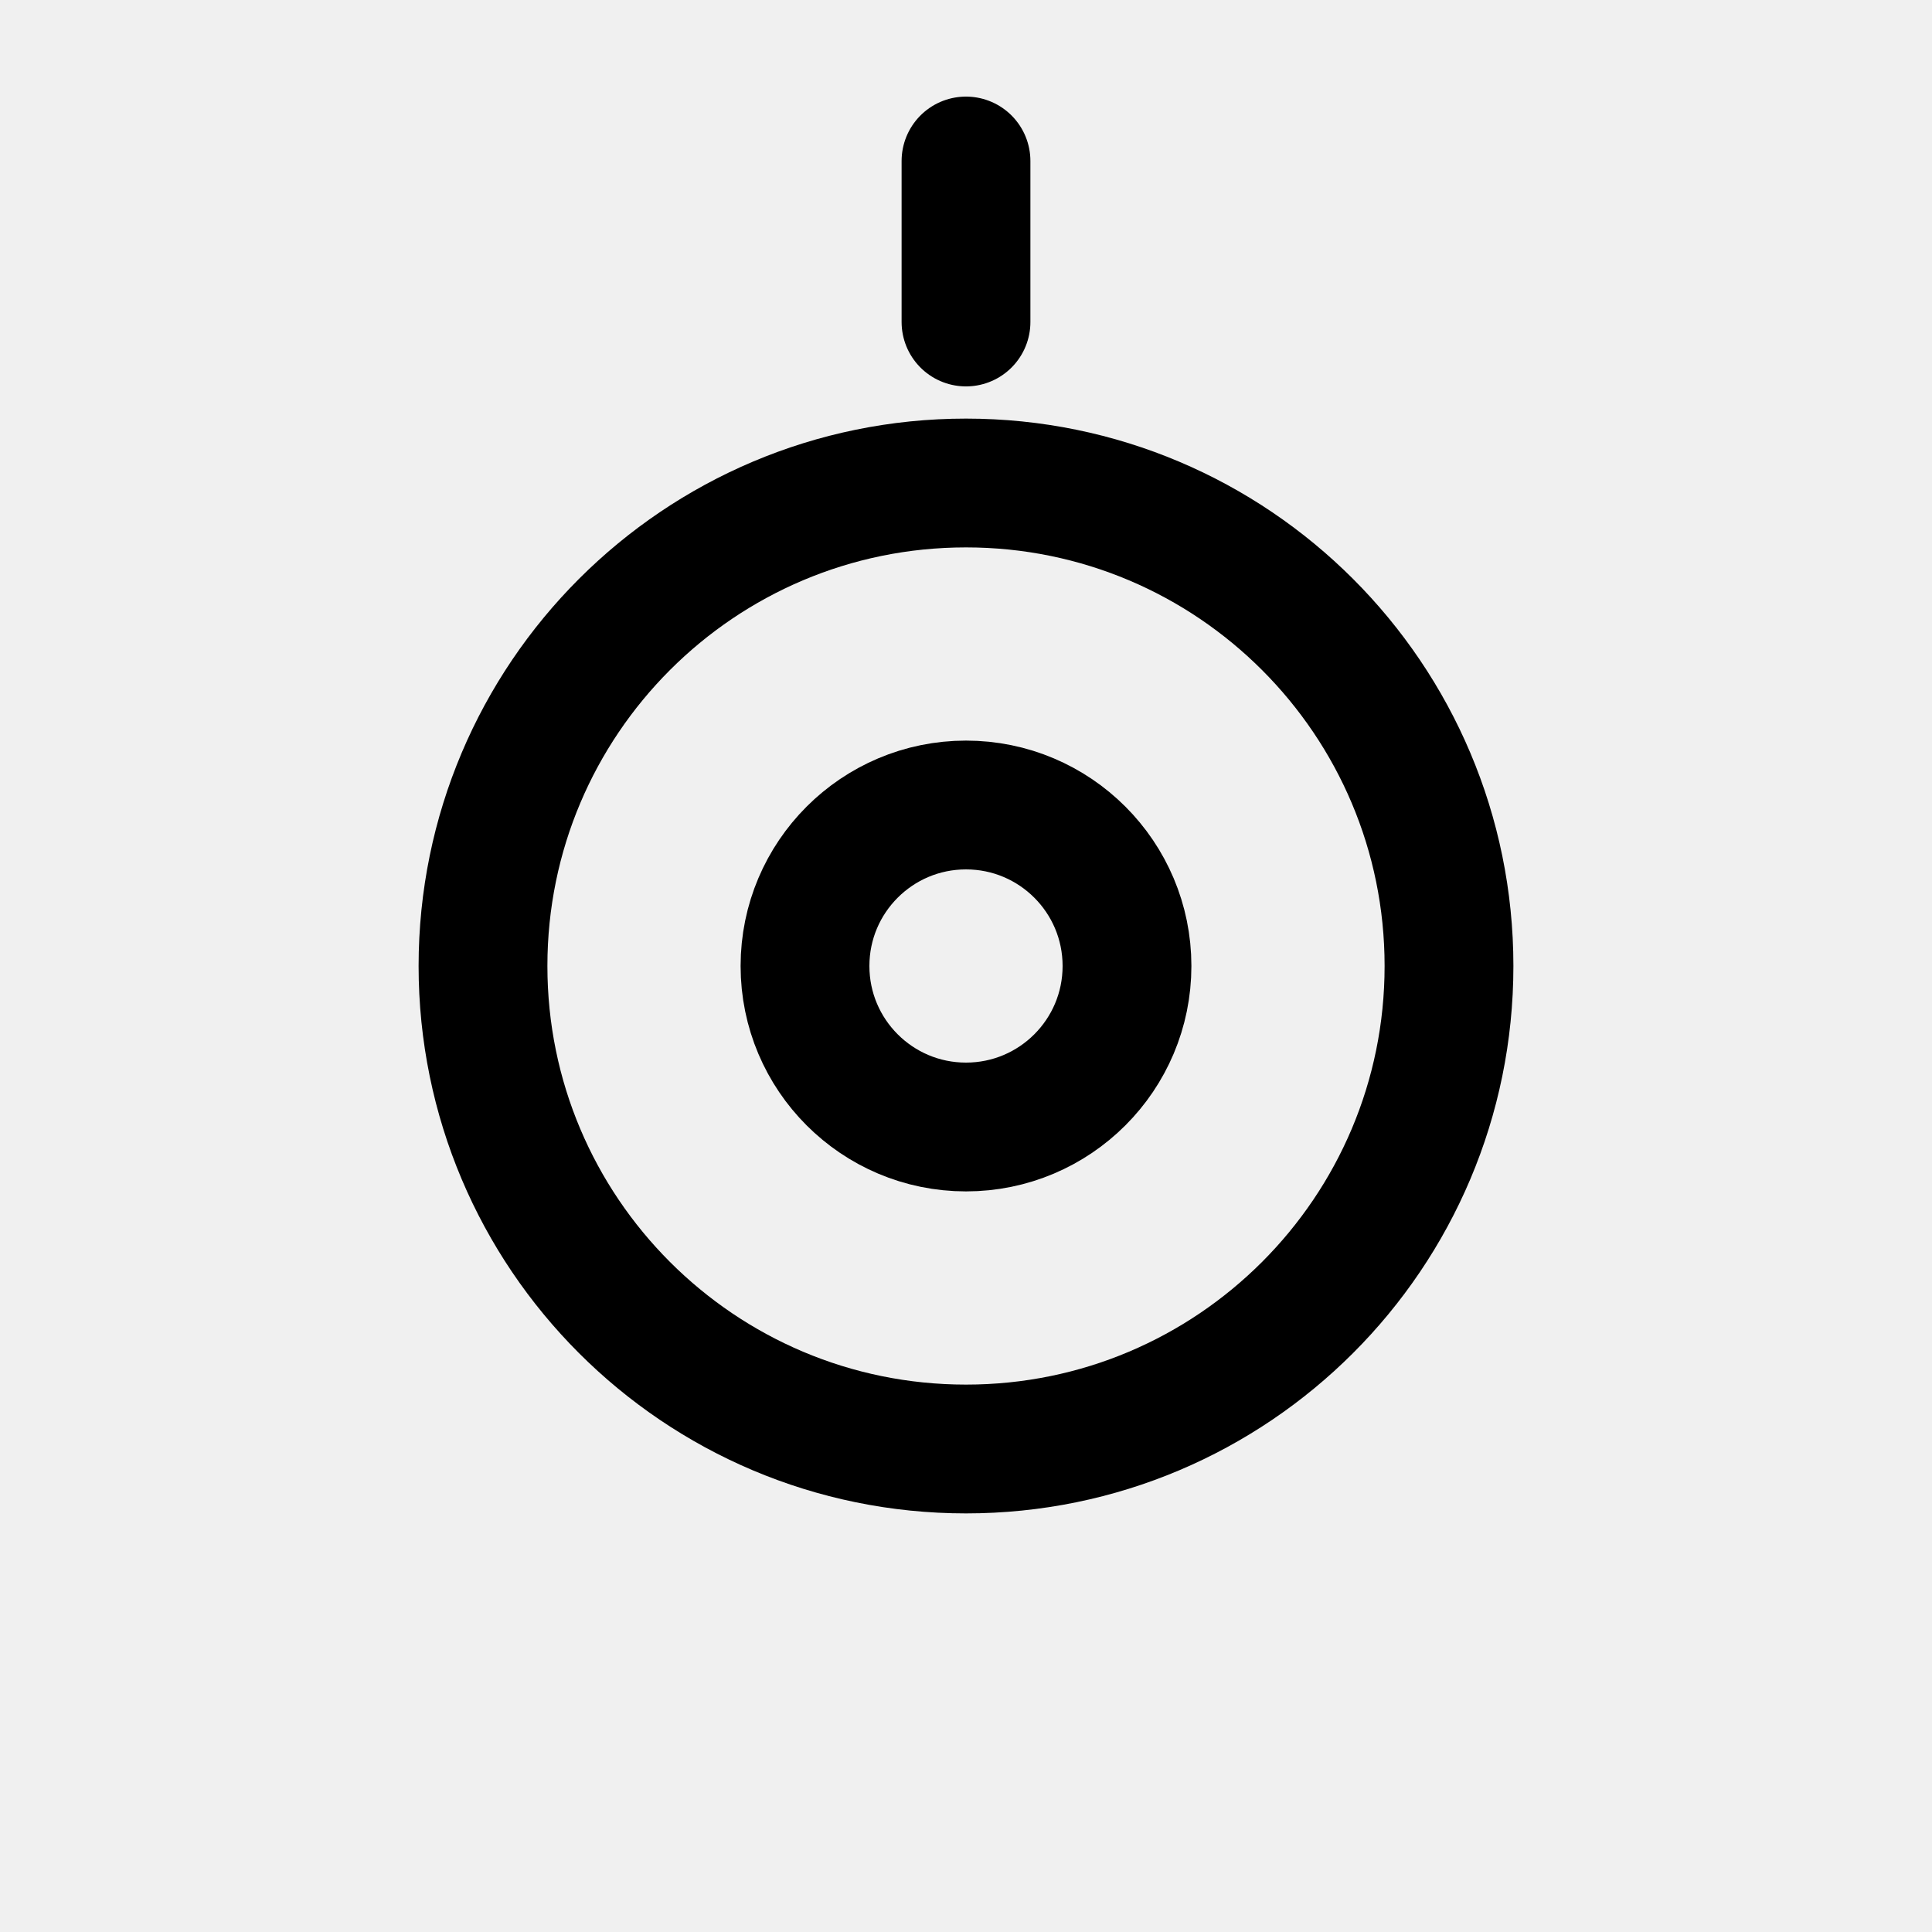
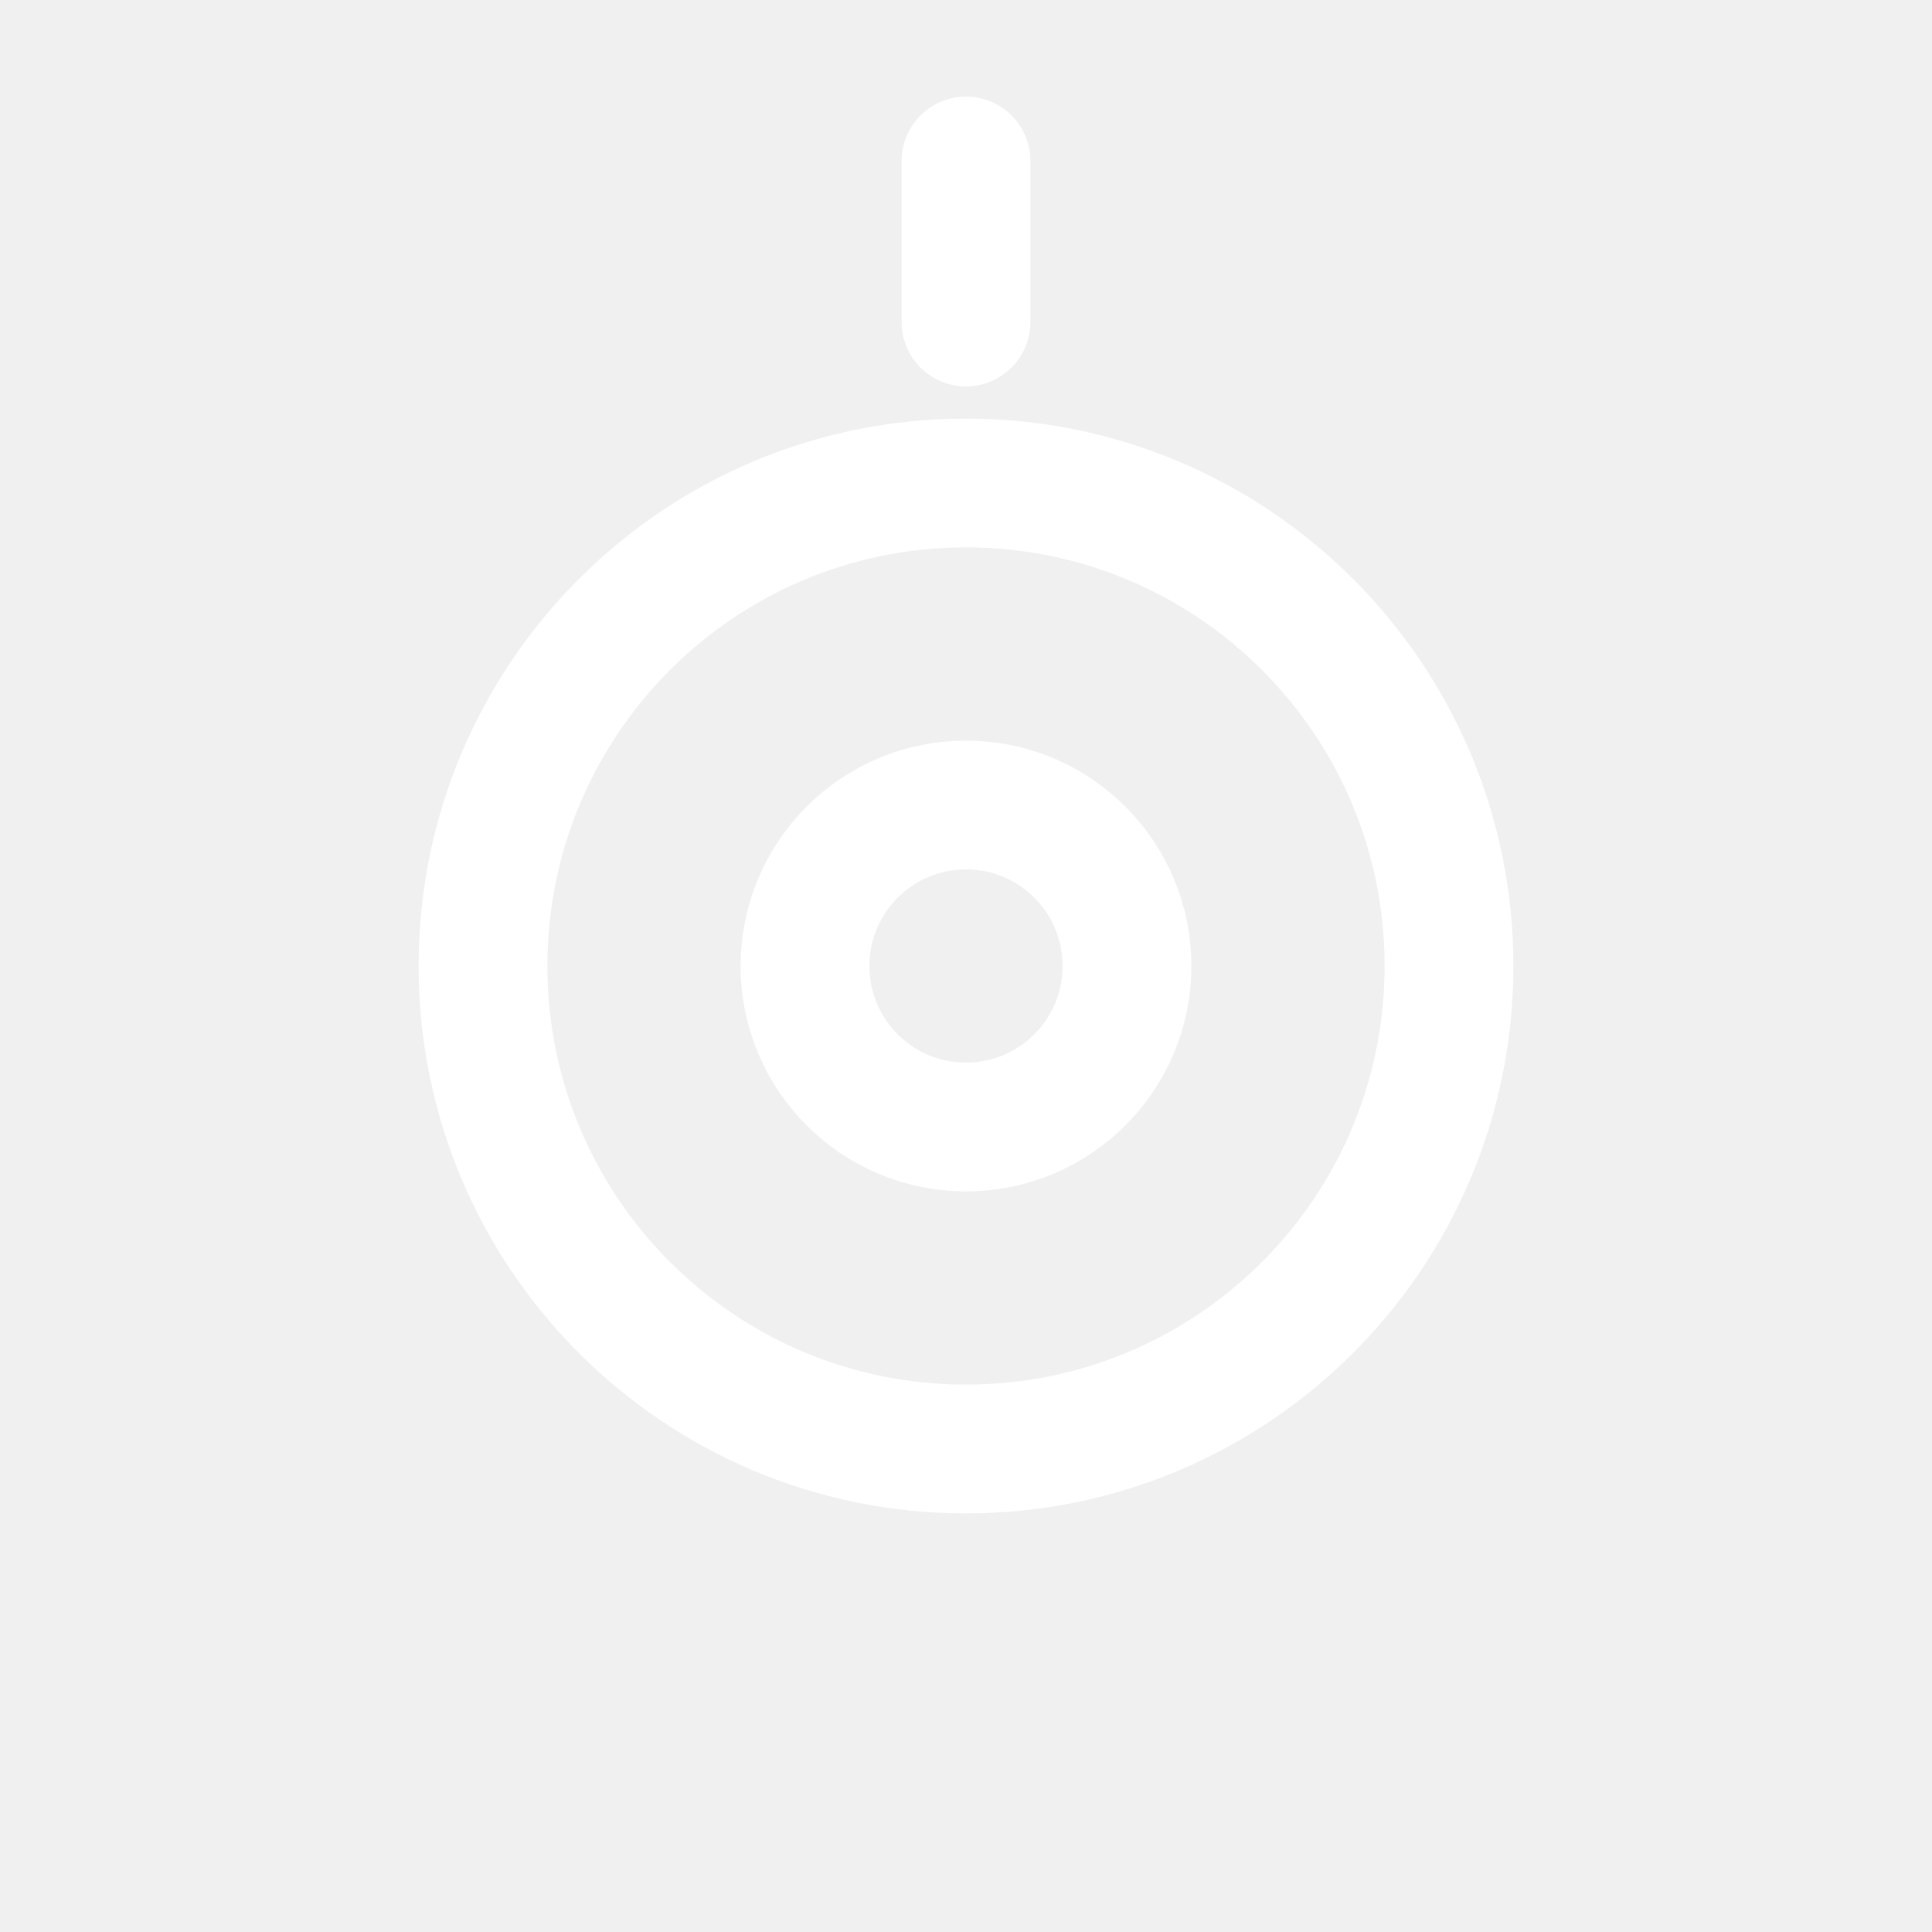
- <svg xmlns="http://www.w3.org/2000/svg" viewBox="0 0 24 24" fill="none" stroke="currentColor" stroke-width="1.6" stroke-linecap="round" stroke-linejoin="round">
+ <svg xmlns="http://www.w3.org/2000/svg" viewBox="0 0 24 24" fill="none" stroke="#ffffff" stroke-width="1.6" stroke-linecap="round" stroke-linejoin="round">
  <circle cx="12" cy="12" r="6" />
  <circle cx="12" cy="12" r="2" />
  <path d="M12 4V2" />
</svg>
